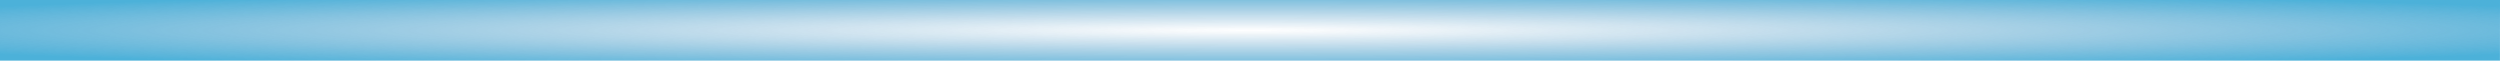
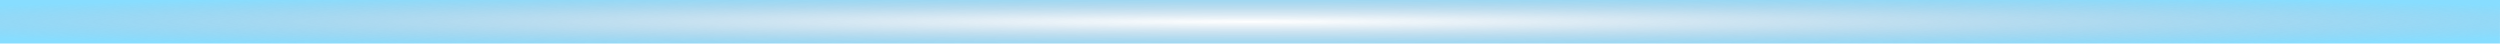
- <svg xmlns="http://www.w3.org/2000/svg" version="1.1" width="1316px" height="32px" viewBox="0 0 1316.0 32.0">
+ <svg xmlns="http://www.w3.org/2000/svg" width="1838px" height="32px" viewBox="0 0 1838 32" version="1.1">
  <defs>
-     <clipPath id="i0">
-       <path d="M1920,0 L1920,1080 L0,1080 L0,0 L1920,0 Z" />
-     </clipPath>
-     <clipPath id="i1">
-       <path d="M1316,0 L1315.97,32 L0,32 L0,0 L1316,0 Z" />
-     </clipPath>
-     <radialGradient id="i2" cx="658px" cy="16px" r="22.453px" gradientTransform="translate(1225.624 -642) rotate(90.0) scale(1.0 35.47653)" gradientUnits="userSpaceOnUse">
-       <stop stop-color="rgba(13, 101, 165, 0)" offset="0%" />
-       <stop stop-color="#0090C9" offset="100%" />
+     <radialGradient cx="50%" cy="50%" fx="50%" fy="50%" r="70.166%" gradientTransform="translate(0.5,0.5),scale(0.01741,1),rotate(90),scale(1,48.12796),translate(-0.5,-0.5)" id="radialGradient-1">
+       <stop stop-color="#0E66A5" stop-opacity="0" offset="0%" />
+       <stop stop-color="#54CFFF" offset="100%" />
    </radialGradient>
  </defs>
-   <g transform="translate(-525.0 -383.0)">
-     <g clip-path="url(#i0)">
-       <g transform="translate(525.0 383.0)">
-         <g clip-path="url(#i1)">
-           <polygon points="0,0 1316,0 1316,32 0,32 0,0" stroke="none" fill="url(#i2)" opacity="70%" />
-         </g>
-       </g>
+   <g id="大屏" stroke="none" stroke-width="1" fill="none" fill-rule="evenodd" opacity="0.703">
+     <g id="电站分析备份-2" transform="translate(-34, -691)" fill="url(#radialGradient-1)">
+       <polygon id="矩形" points="34 691 1872 691 1871.959 723 34 723" />
    </g>
  </g>
</svg>
